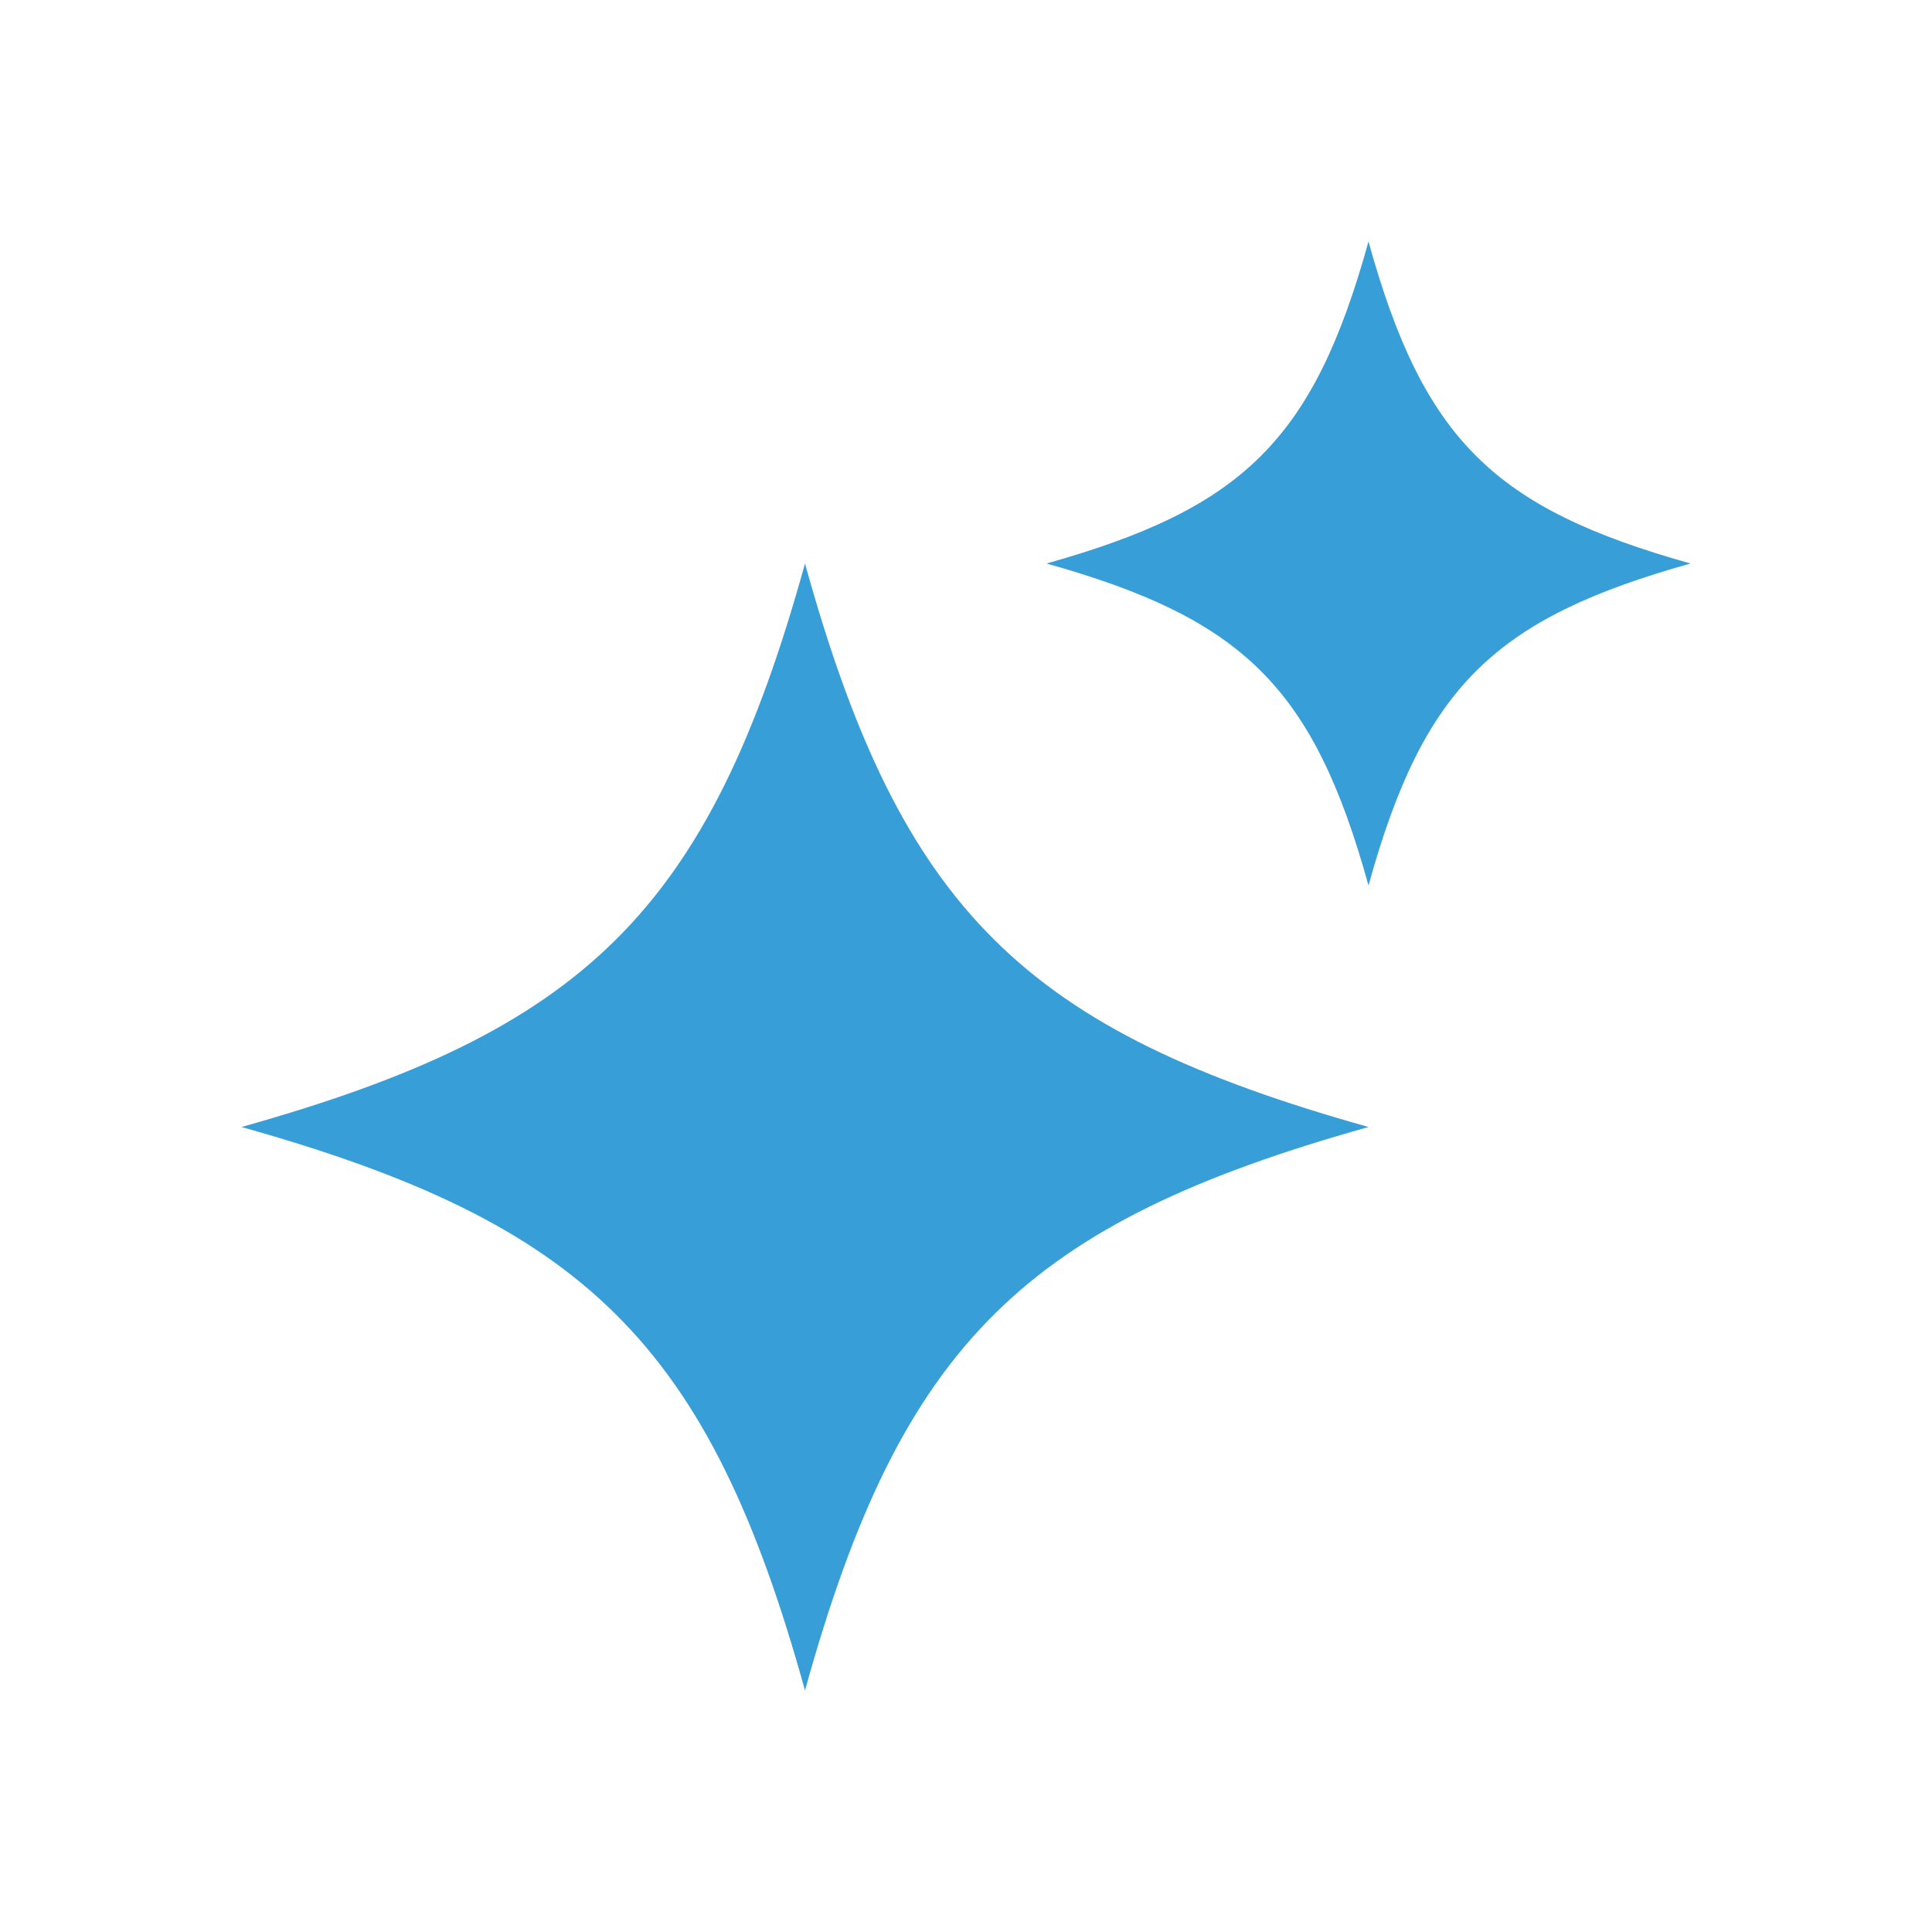
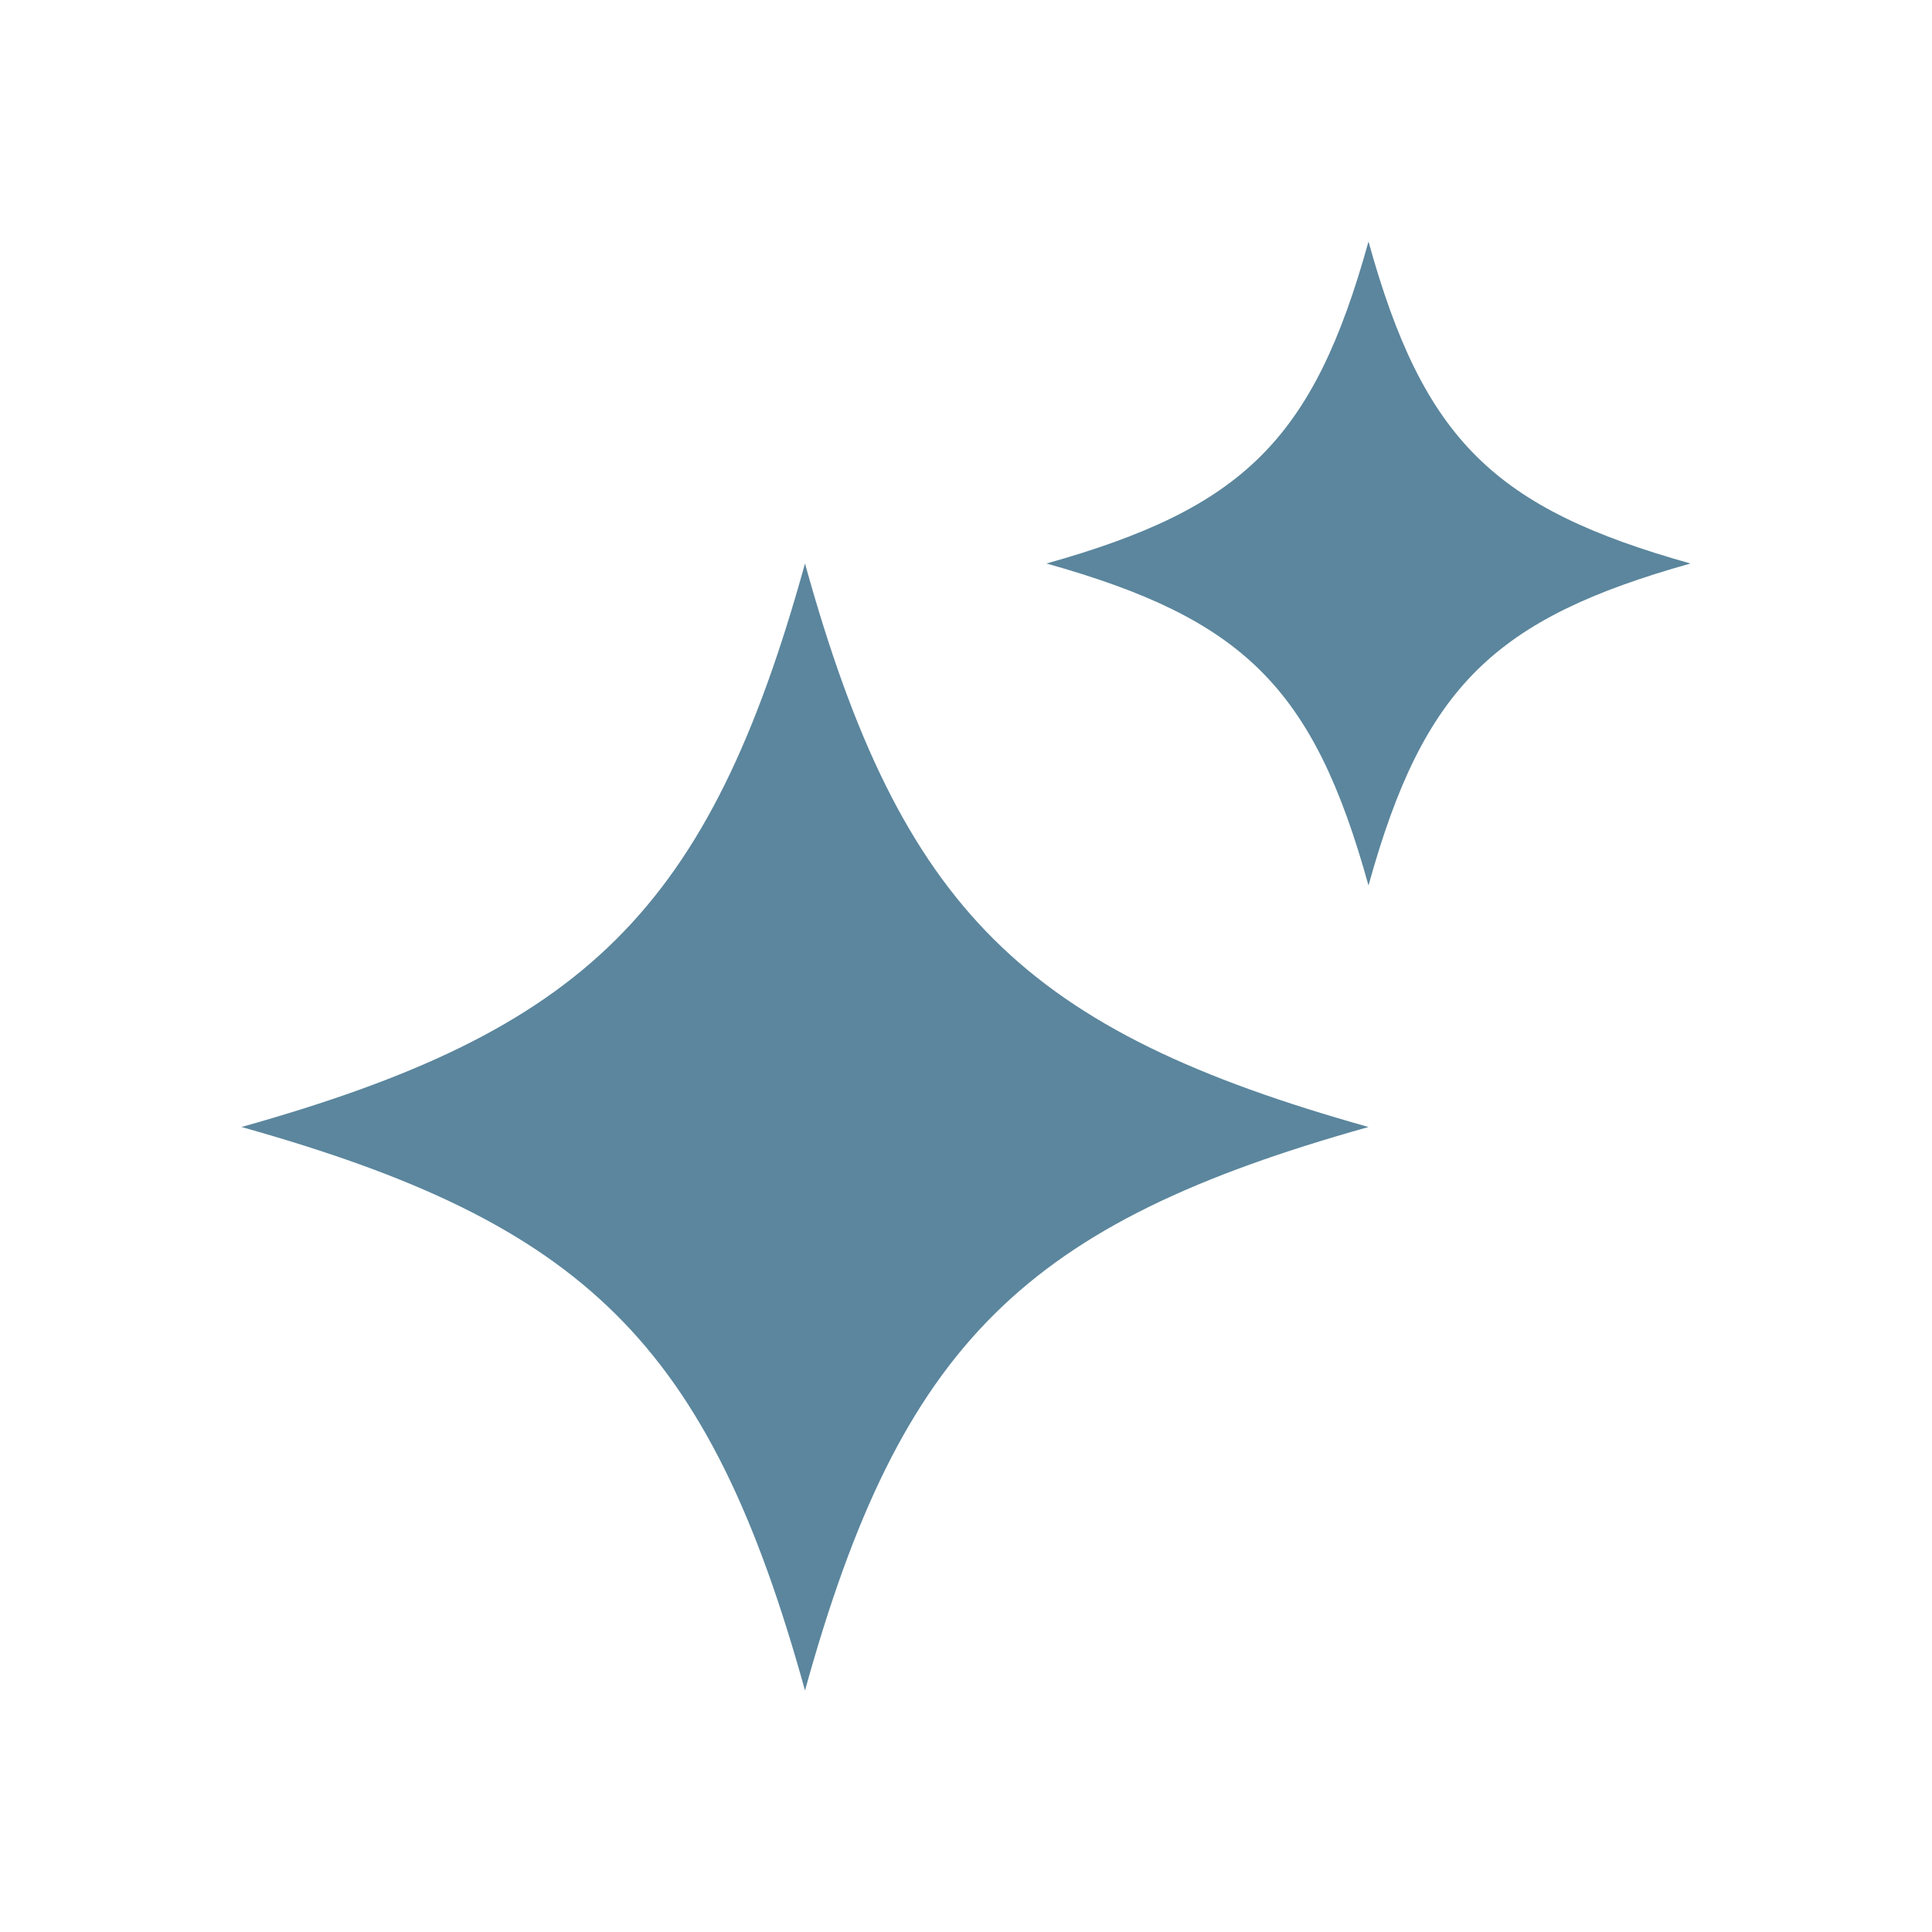
- <svg xmlns="http://www.w3.org/2000/svg" width="257" height="257" viewBox="0 0 257 257" fill="none">
-   <path d="M182.042 32.125C174.717 58.596 165.283 67.639 139.208 74.958C165.283 82.278 174.717 91.321 182.042 117.792C189.366 91.321 198.8 82.278 224.875 74.958C198.8 67.639 189.366 58.596 182.042 32.125ZM107.083 74.958C94.26 121.277 77.764 137.11 32.125 149.917C77.764 162.724 94.26 178.556 107.083 224.875C119.907 178.556 136.403 162.724 182.042 149.917C136.403 137.11 119.907 121.277 107.083 74.958Z" fill="#389ED7" />
+ <svg xmlns="http://www.w3.org/2000/svg" width="685" height="685" viewBox="0 0 685 685" fill="none">
+   <path d="M485.208 85.625C465.686 156.18 440.541 180.283 371.042 199.792C440.541 219.3 465.686 243.403 485.208 313.958C504.731 243.403 529.876 219.3 599.375 199.792C529.876 180.283 504.731 156.18 485.208 85.625ZM285.417 199.792C251.238 323.249 207.27 365.448 85.625 399.583C207.27 433.719 251.238 475.918 285.417 599.375C319.595 475.918 363.564 433.719 485.208 399.583C363.564 365.448 319.595 323.249 285.417 199.792Z" fill="#5B869D" />
</svg>
